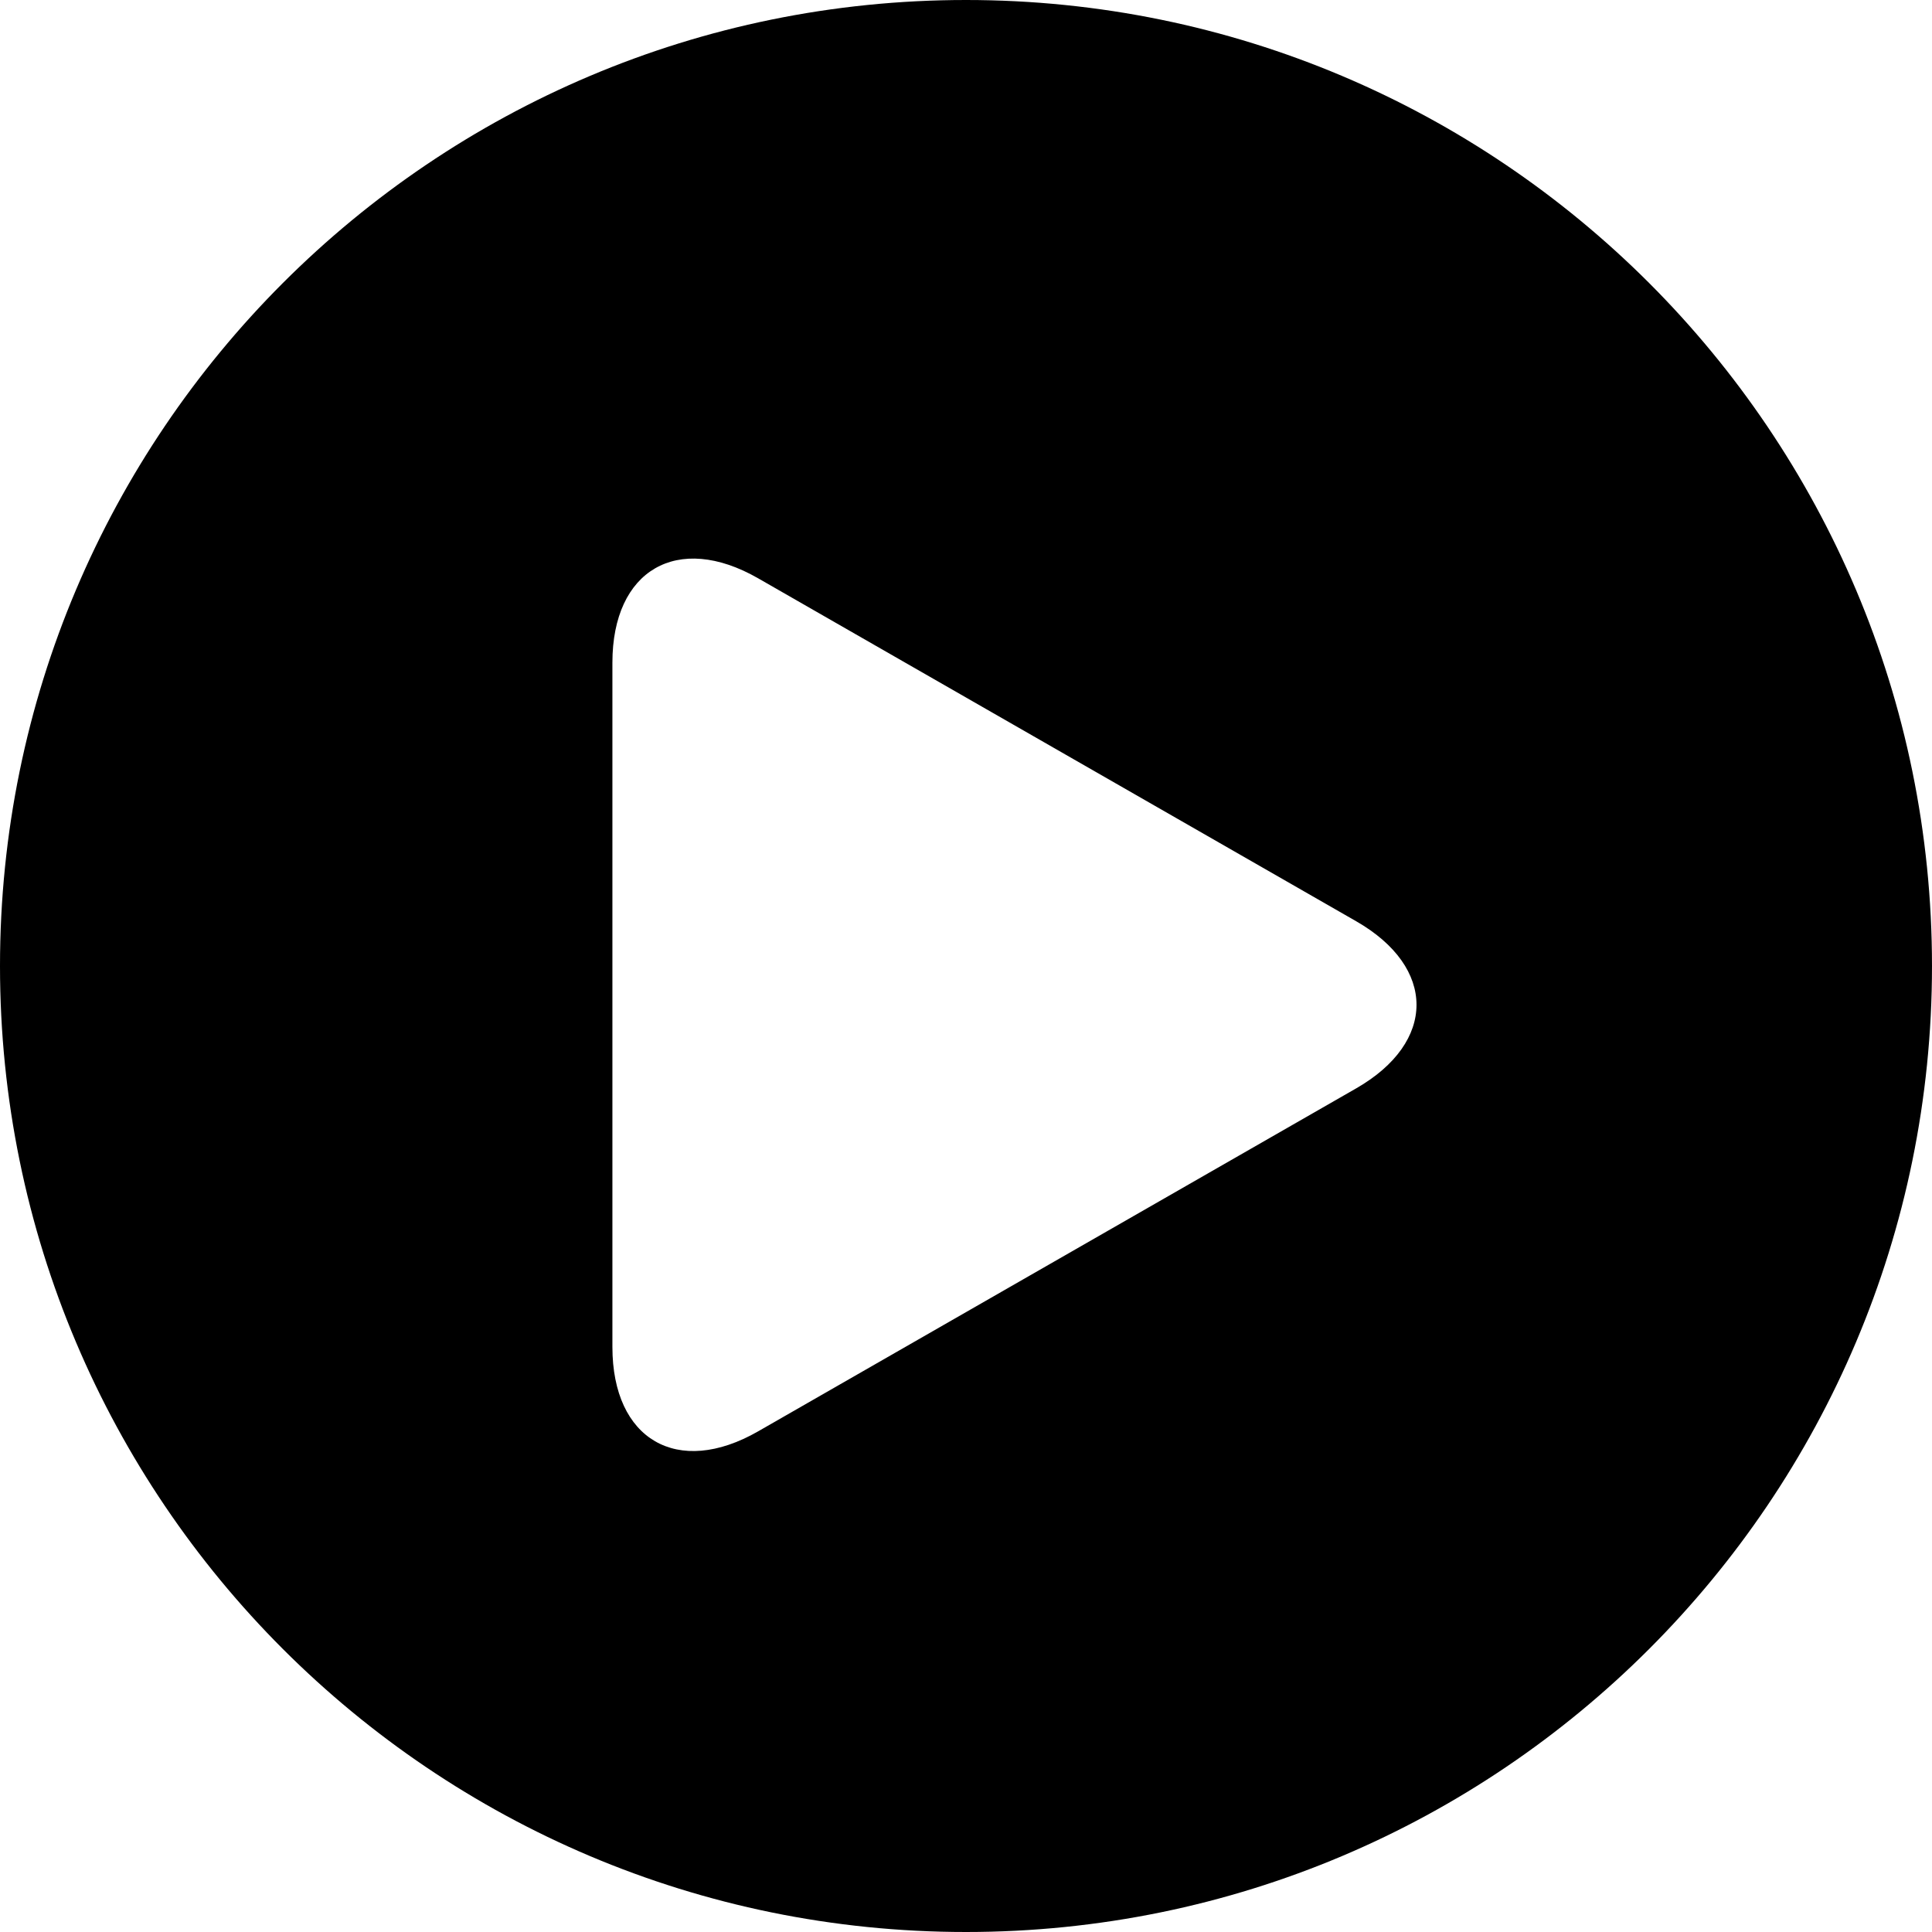
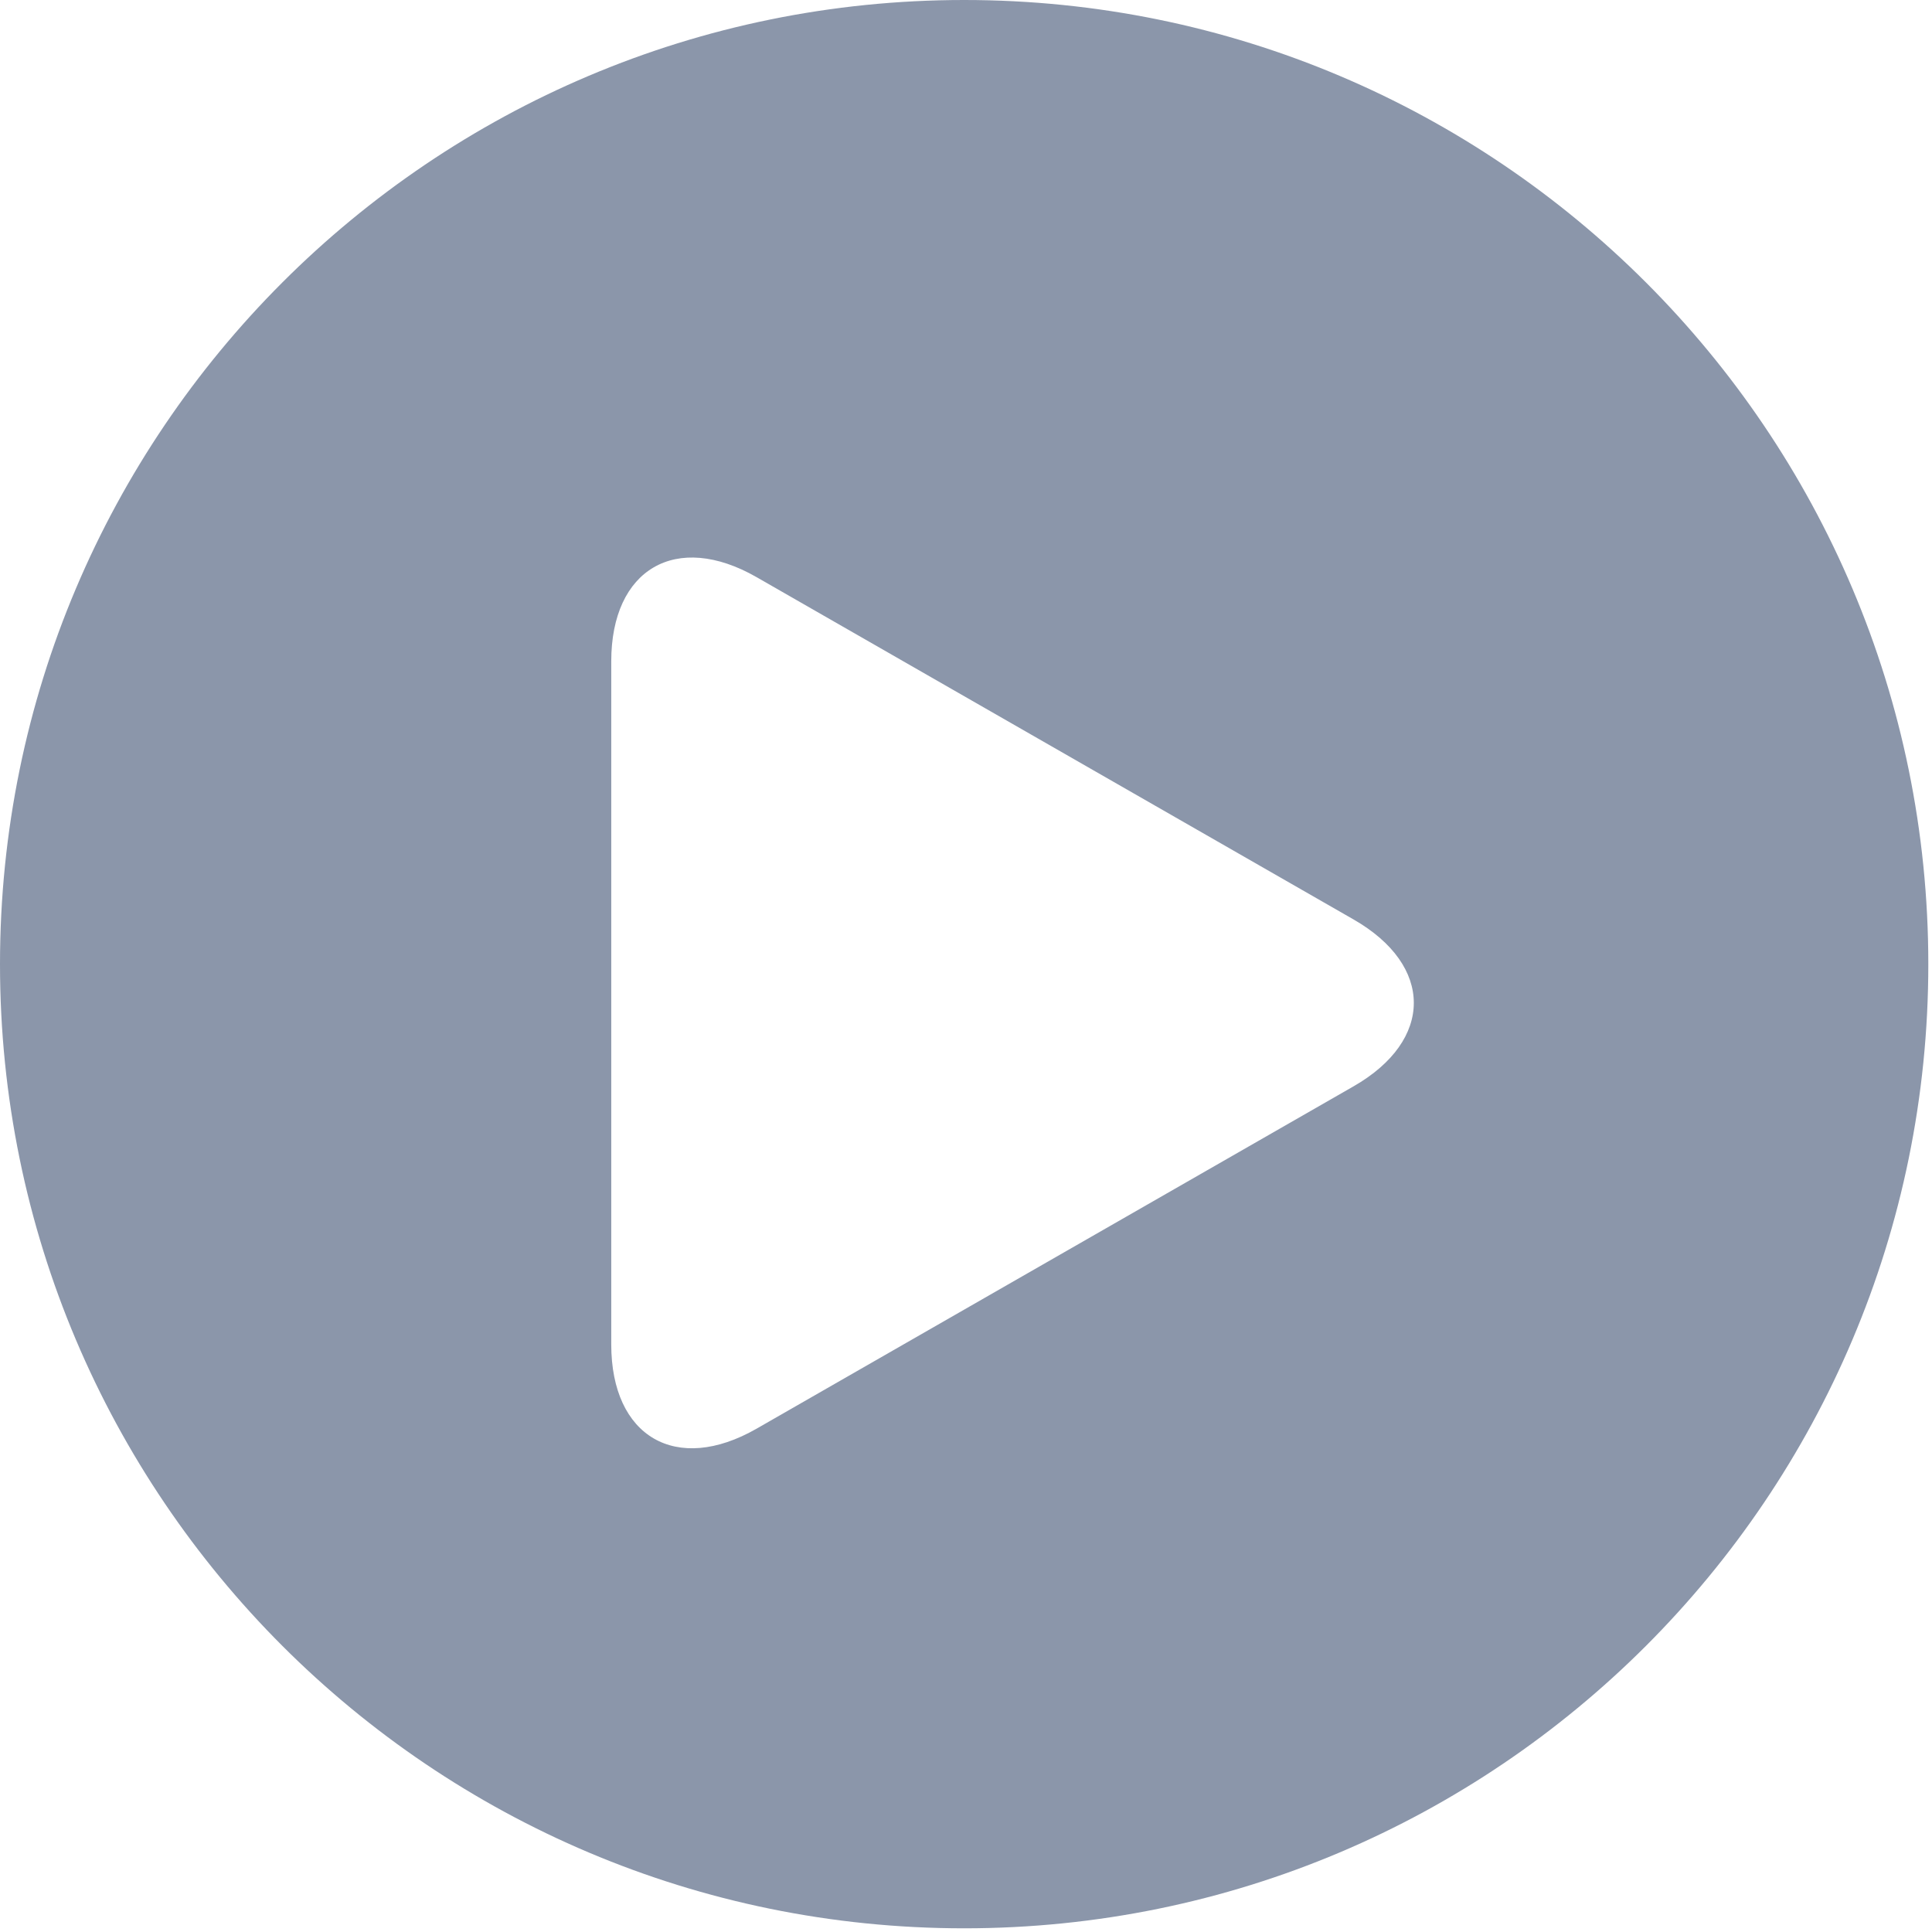
- <svg xmlns="http://www.w3.org/2000/svg" version="1.1" id="Capa_1" x="0px" y="0px" width="408.221px" height="408.221px" viewBox="0 0 408.221 408.221" style="enable-background:new 0 0 408.221 408.221;" xml:space="preserve">
-   <g>
-     <g>
-       <path d="M204.11,0C91.388,0,0,91.388,0,204.111c0,112.725,91.388,204.11,204.11,204.11c112.729,0,204.11-91.385,204.11-204.11    C408.221,91.388,316.839,0,204.11,0z M286.547,229.971l-126.368,72.471c-17.003,9.75-30.781,1.763-30.781-17.834V140.012    c0-19.602,13.777-27.575,30.781-17.827l126.368,72.466C303.551,204.403,303.551,220.217,286.547,229.971z" />
-     </g>
-   </g>
-   <g>
- </g>
-   <g>
- </g>
-   <g>
- </g>
-   <g>
- </g>
-   <g>
- </g>
-   <g>
- </g>
-   <g>
- </g>
-   <g>
- </g>
-   <g>
- </g>
-   <g>
- </g>
-   <g>
- </g>
-   <g>
- </g>
-   <g>
- </g>
-   <g>
- </g>
-   <g>
- </g>
+ <svg xmlns="http://www.w3.org/2000/svg" version="1.2" baseProfile="tiny-ps" viewBox="0 0 409 409" width="20" height="20">
+   <style>
+ 		tspan { white-space:pre }
+ 		.shp0 { fill: #8b96aa } 
+ 	</style>
+   <path id="Layer" fill-rule="evenodd" class="shp0" d="M408.22 204.11C408.22 316.84 316.84 408.22 204.11 408.22C91.39 408.22 0 316.84 0 204.11C0 91.39 91.39 0 204.11 0C316.84 0 408.22 91.39 408.22 204.11ZM286.55 194.65L160.18 122.19C143.18 112.44 129.4 120.41 129.4 140.01L129.4 284.61C129.4 304.2 143.18 312.19 160.18 302.44L286.55 229.97C303.55 220.22 303.55 204.4 286.55 194.65Z" />
</svg>
